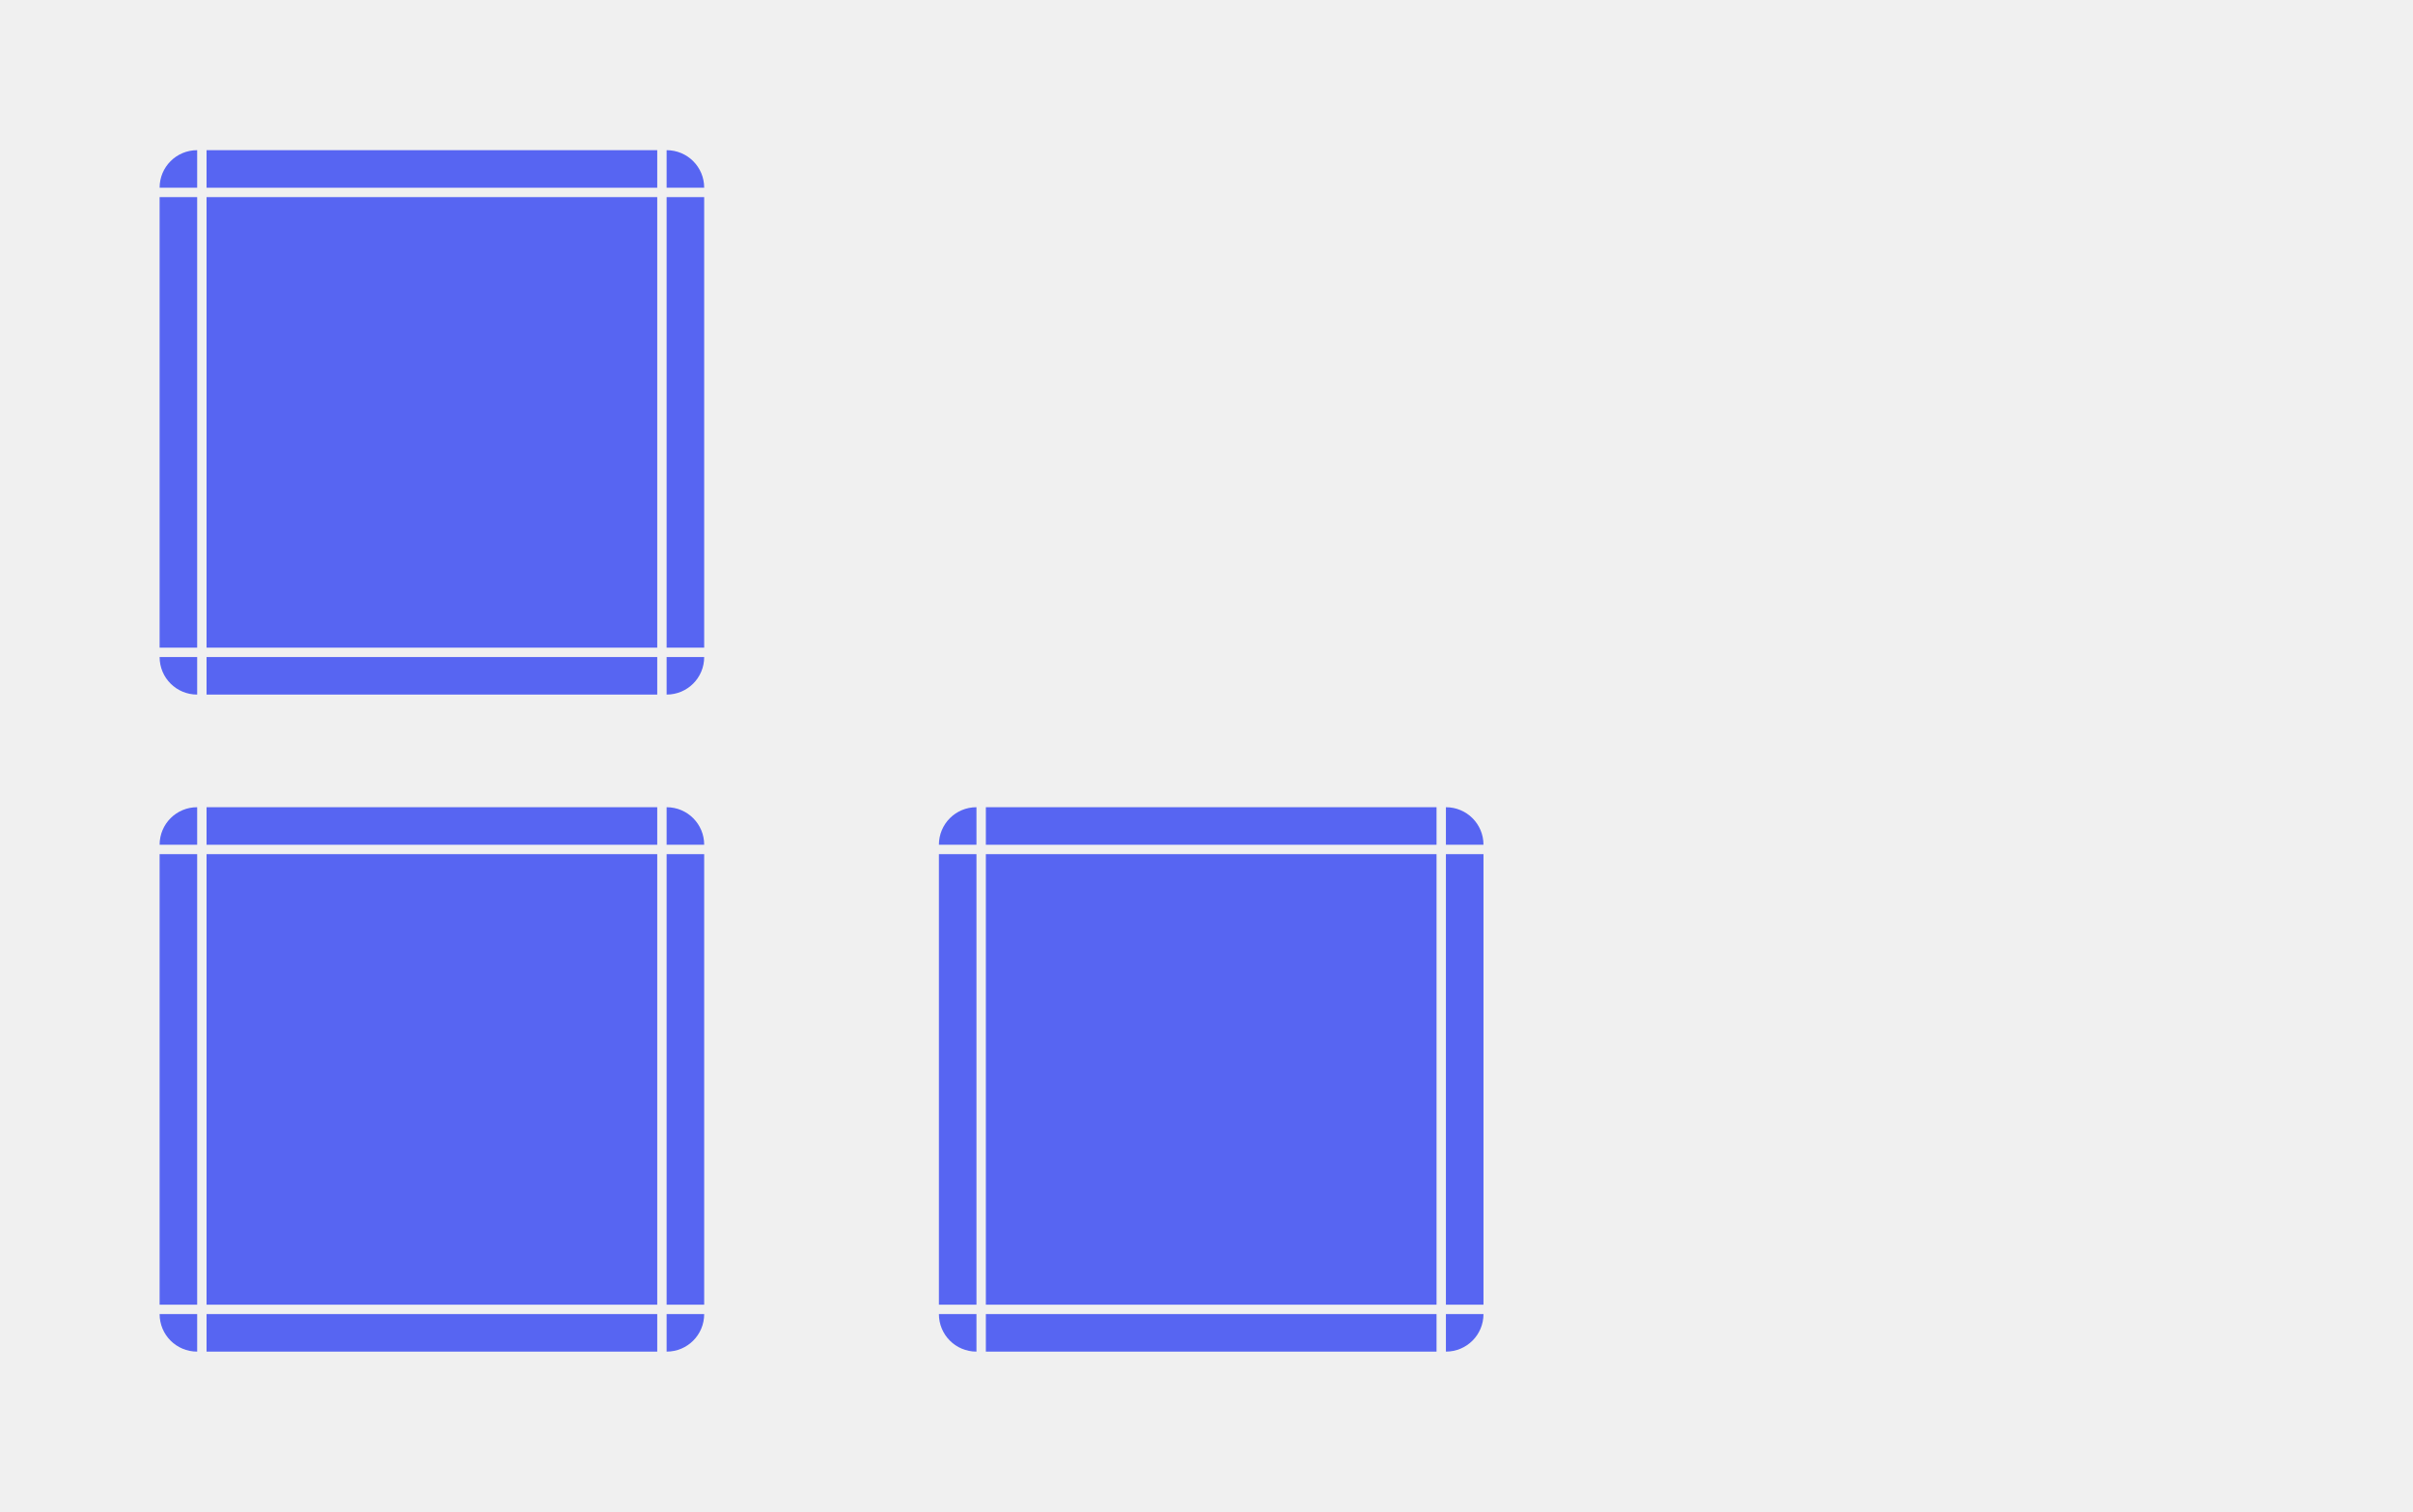
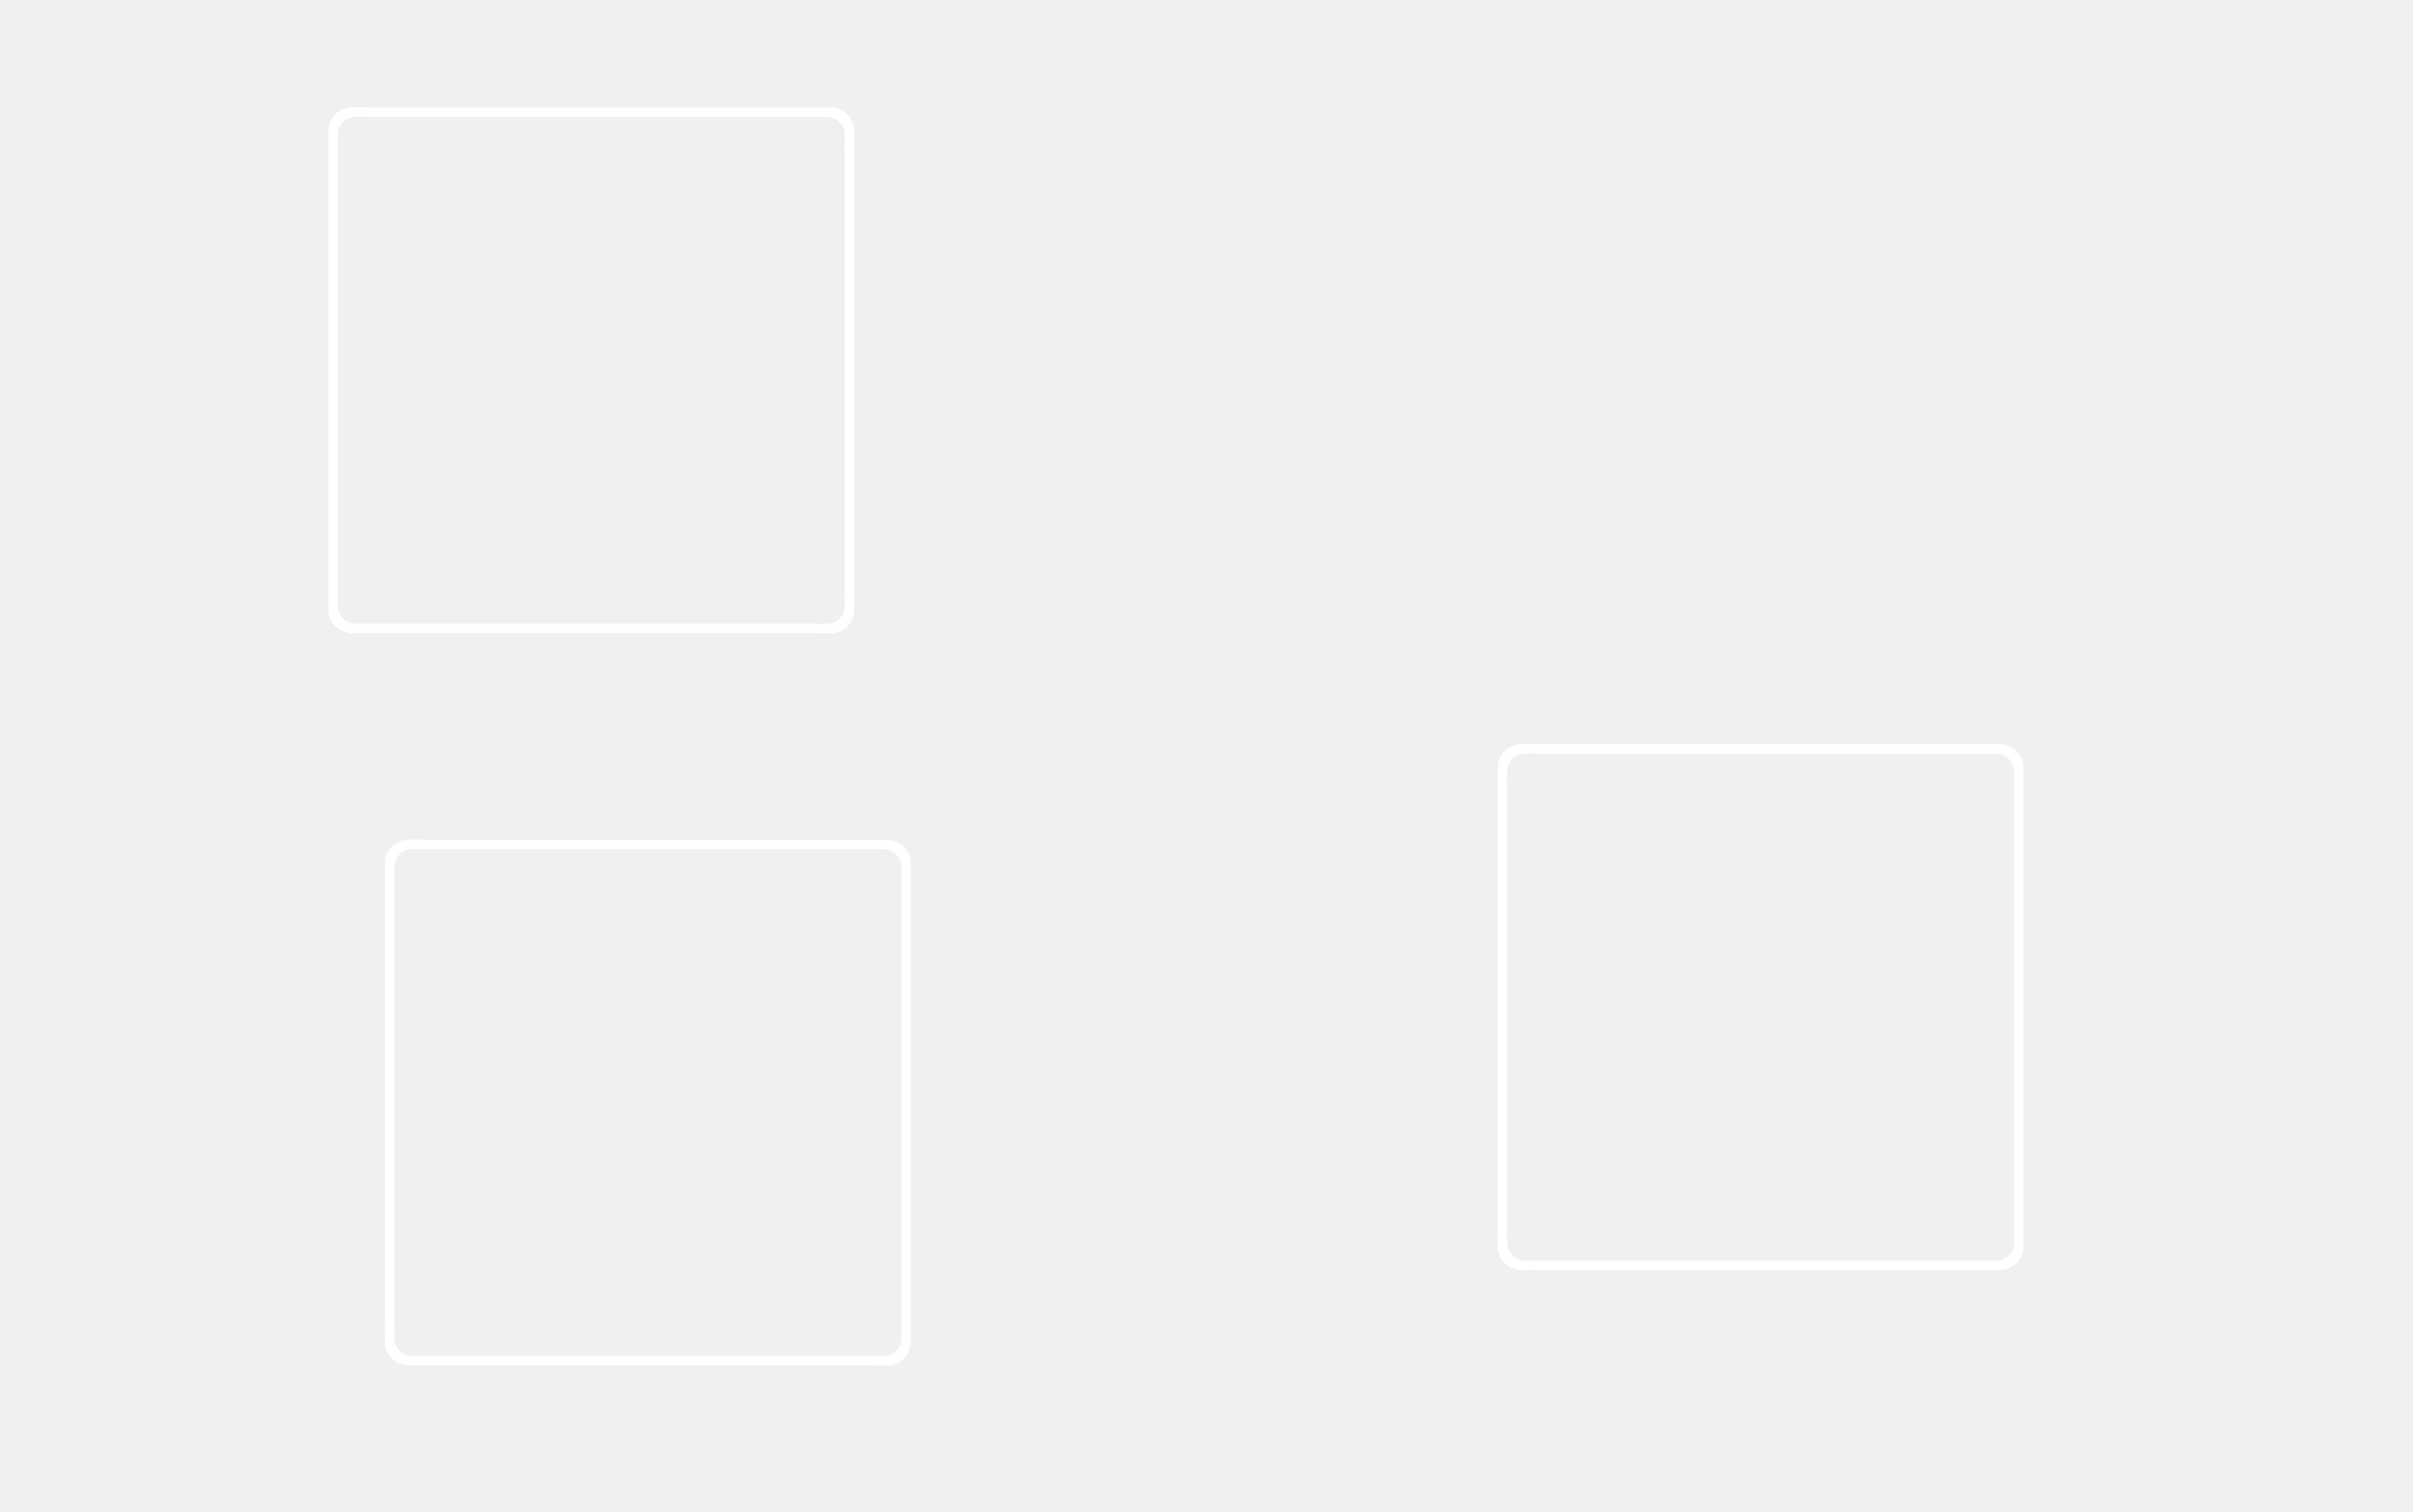
- <svg xmlns="http://www.w3.org/2000/svg" xmlns:xlink="http://www.w3.org/1999/xlink" id="svg184" version="1.0" height="161" width="257">
-   <defs id="defs3">
-     <style type="text/css" id="current-color-scheme">.ColorScheme-Text {
+ <svg xmlns="http://www.w3.org/2000/svg" xmlns:xlink="http://www.w3.org/1999/xlink" width="257" height="161" id="svg7080" version="1.0">
+   <defs id="defs7082">
+     <linearGradient id="linearGradient8746">
+       <stop id="stop8748" offset="0" style="stop-color:#ffffff;stop-opacity:1;" />
+       <stop id="stop8750" offset="1" style="stop-color:#ffffff;stop-opacity:0;" />
+     </linearGradient>
+     <linearGradient id="linearGradient8734">
+       <stop id="stop8736" offset="0" style="stop-color:#ffffff;stop-opacity:1;" />
+       <stop id="stop8738" offset="1" style="stop-color:#ffffff;stop-opacity:0;" />
+     </linearGradient>
+     <radialGradient r="70" fy="229.368" fx="355.285" cy="229.368" cx="355.285" gradientTransform="matrix(1.774717,0,0,1.156665,-709.5758,314.7636)" gradientUnits="userSpaceOnUse" id="radialGradient12915" xlink:href="#linearGradient8734" />
+     <radialGradient r="70" fy="222.732" fx="355.059" cy="222.732" cx="355.059" gradientTransform="matrix(1.779609,-6.4399432e-7,0,3.482637,-711.1346,-185.5187)" gradientUnits="userSpaceOnUse" id="radialGradient12922" xlink:href="#linearGradient8734" />
+     <radialGradient r="70" fy="236.553" fx="355.266" cy="236.553" cx="355.266" gradientTransform="matrix(1.779609,0,0,1.155838,-711.135,274.5854)" gradientUnits="userSpaceOnUse" id="radialGradient12928" xlink:href="#linearGradient8734" />
+     <radialGradient r="70" fy="236.553" fx="355.266" cy="236.553" cx="355.266" gradientTransform="matrix(0.6520708,-6.4204842e-7,0,1.158429,-351.805,274.0136)" gradientUnits="userSpaceOnUse" id="radialGradient12935" xlink:href="#linearGradient8734" />
+     <radialGradient r="70" fy="269.55" fx="353.747" cy="269.55" cx="353.747" gradientTransform="matrix(0.6498357,0,0,1.151387,-350.8407,269.1422)" gradientUnits="userSpaceOnUse" id="radialGradient12941" xlink:href="#linearGradient8746" />
+     <radialGradient r="70" fy="229.368" fx="355.285" cy="229.368" cx="355.285" gradientTransform="matrix(-1.774717,0,0,1.15509,469.5892,315.1048)" gradientUnits="userSpaceOnUse" id="radialGradient12949" xlink:href="#linearGradient8734" />
+     <radialGradient r="70" fy="222.732" fx="355.059" cy="222.732" cx="355.059" gradientTransform="matrix(-1.779609,-6.4399419e-7,0,3.482636,471.1346,-185.5186)" gradientUnits="userSpaceOnUse" id="radialGradient12955" xlink:href="#linearGradient8734" />
+     <radialGradient r="70" fy="236.553" fx="355.266" cy="236.553" cx="355.266" gradientTransform="matrix(-1.779609,0,0,1.157687,471.1346,274.1894)" gradientUnits="userSpaceOnUse" id="radialGradient12962" xlink:href="#linearGradient8734" />
+     <linearGradient xlink:href="#linearGradient4254-7" id="linearGradient4306" x1="317.917" y1="909.772" x2="317.917" y2="912.772" gradientUnits="userSpaceOnUse" />
+     <linearGradient id="linearGradient4254-7">
+       <stop style="stop-color:#888888;stop-opacity:1;" offset="0" id="stop4256" />
+       <stop style="stop-color:#232323;stop-opacity:1;" offset="1" id="stop4258" />
+     </linearGradient>
+     <linearGradient id="linearGradient5705">
+       <stop style="stop-color:#efefef;stop-opacity:0.936;" offset="0" id="stop5707" />
+       <stop style="stop-color:#ededed;stop-opacity:0;" offset="1" id="stop5709" />
+     </linearGradient>
+     <style id="current-color-scheme" type="text/css">
+       .ColorScheme-Text {
        color:#7B7C7E;
      }
      .ColorScheme-Background{
        color:#EFF0F1;
      }
      .ColorScheme-Highlight{
        color:#3DAEE6;
      }
      .ColorScheme-ViewText {
        color:#7B7C7E;
      }
      .ColorScheme-ViewBackground{
        color:#FCFCFC;
      }
      .ColorScheme-ViewHover {
        color:#3DAEE6;
      }
      .ColorScheme-ViewFocus{
        color:#1E92FF;
      }
      .ColorScheme-ButtonText {
        color:#7B7C7E;
      }
      .ColorScheme-ButtonBackground{
        color:#EFF0F1;
      }
      .ColorScheme-ButtonHover {
        color:#3DAEE6;
      }
      .ColorScheme-ButtonFocus{
        color:#1E92FF;
      }</style>
  </defs>
-   <rect id="hint-tile-center" x="49.93" y="-90.32" width="40" height="40" style="opacity:0.875;fill:#008000" />
-   <path id="selected-center" class="ColorScheme-Highlight" d="M 22,21 V 69 H 70 V 21 Z" style="color:#3daee6;opacity:1;fill:#5765f2;stroke-width:1;fill-opacity:1" />
-   <g style="opacity:1;fill:#5765f2;fill-opacity:1" id="selected-left" transform="matrix(1,0,0,3,-169.14,-2468.58)">
-     <path class="ColorScheme-Highlight" d="m 186.14,829.86 v 16 h 4 v -16 z" id="path7" style="color:#3daee6;opacity:1;fill:#5765f2;fill-opacity:1" />
-   </g>
-   <g style="opacity:1;fill:#5765f2;fill-opacity:1" id="selected-topleft" transform="translate(-169.14,-809.8601)">
-     <path id="path10" transform="matrix(0.3333333,0,0,0.3333333,170.4733,818.86)" d="M 59,21 C 52.352,21 47,26.352 47,33 H 59 Z" style="color:#3daee6;opacity:1;fill:#5765f2;stroke-width:3;fill-opacity:1" />
-   </g>
-   <g style="opacity:1;fill:#5765f2;fill-opacity:1" id="selected-top" transform="matrix(0.3664122,0,0,1,-47.66962,-809.86)">
-     <path class="ColorScheme-Highlight" d="m 190.14,825.86 v 4 h 131 v -4 z" id="path13" style="color:#3daee6;opacity:1;fill:#5765f2;fill-opacity:1" />
-   </g>
-   <g style="opacity:1;fill:#5765f2;fill-opacity:1" id="selected-topright" transform="matrix(1.499998,0,0,1.499998,-412.7094,-1222.788)">
-     <path id="path16" d="m 322.473,825.86 v 2.667 H 325.14 c 0,-1.477 -1.189,-2.667 -2.667,-2.667 z" style="color:#3daee6;opacity:1;fill:#5765f2;stroke-width:0.667;fill-opacity:1" />
-   </g>
-   <g style="opacity:1;fill:#5765f2;fill-opacity:1" id="selected-right" transform="matrix(1,0,0,3,-250.14,-2468.58)">
-     <path class="ColorScheme-Highlight" d="m 325.14,829.86 v 16 h -4 v -16 z" id="path19" style="color:#3daee6;opacity:1;fill:#5765f2;fill-opacity:1" />
-   </g>
-   <path id="normal-center" d="m 105,21 v 48 h 48 V 21 Z" style="opacity:0;fill:#000000;fill-opacity:0.928;stroke-width:1" />
-   <g id="normal-topleft" transform="matrix(0.5714292,0,0,0.5714292,-4.651536,-454.2062)" style="opacity:0;fill:#000000;fill-opacity:0.928">
-     <rect x="183.14" y="822.86" width="7" height="7" id="rect62" style="opacity:0.521;fill:#000000;fill-opacity:0.928;stroke-width:3.5" />
-     <g style="fill:#000000;fill-opacity:0.928" id="g60">
-       <path d="m 186.14,829.86 h 4 v -4 h -1.469 c -1.405,0 -2.531,1.116 -2.531,2.531 z" id="path54" style="opacity:0.823;fill:#000000;fill-opacity:0.928" />
-       <path d="m 185.14,828.39 c 0,-1.948 1.588,-3.531 3.531,-3.531 h 1.469 v 1 h -1.469 c -1.405,0 -2.531,1.116 -2.531,2.531 v 1.469 h -1 z" id="path56" style="opacity:0.85;fill:#000000;fill-opacity:0.928" />
-       <path d="m 186.14,829.86 h 1 v -1 c 0,-1.415 0.595,-2 2,-2 h 1 v -1 h -1.469 c -1.405,0 -2.531,1.116 -2.531,2.531 z" id="path58" style="fill:#000000;fill-opacity:0.928" />
-     </g>
-   </g>
-   <g id="normal-top" transform="matrix(0.366413,0,0,0.5714273,35.33017,-454.2046)" style="opacity:0;fill:#000000;fill-opacity:0.928">
-     <g style="fill:#000000;fill-opacity:0.928" id="g71">
-       <path d="m 190.14,825.86 v 4 h 131 v -4 z" id="path65" style="opacity:0.823;fill:#000000;fill-opacity:0.928" />
-       <path d="m 190.14,824.86 v 1 h 131 v -1 z" id="path67" style="opacity:0.85;fill:#000000;fill-opacity:0.928" />
-       <path d="m 190.14,825.86 v 1 h 131 v -1 z" id="path69" style="fill:#000000;fill-opacity:0.928" />
-     </g>
-     <rect x="190.14" y="822.86" width="131" height="2" id="rect73" style="opacity:0.521;fill:#000000;fill-opacity:0.928;stroke-width:6.608" />
-   </g>
-   <g style="opacity:1;fill:#5765f2;fill-opacity:1" id="selected-bottomright" transform="rotate(180,130.57,449.93)">
-     <path id="path149" transform="matrix(-0.3333333,0,0,-0.3333333,215.8067,846.86)" d="m 77,51 v 12 c 6.648,0 12,-5.352 12,-12 z" style="color:#3daee6;opacity:1;fill:#5765f2;stroke-width:3;fill-opacity:1" />
-   </g>
-   <g style="opacity:1;fill:#5765f2;fill-opacity:1" id="selected-bottom" transform="matrix(-0.3664122,0,0,-1,139.6696,899.86)">
-     <path class="ColorScheme-Highlight" d="m 190.14,825.86 v 4 h 131 v -4 z" id="path152" style="color:#3daee6;opacity:1;fill:#5765f2;fill-opacity:1" />
-   </g>
-   <g style="opacity:1;fill:#5765f2;fill-opacity:1" id="selected-bottomleft" transform="rotate(180,171.07,449.93)">
-     <path id="path155" transform="matrix(-0.3333333,0,0,-0.3333333,340.8067,846.86)" d="m 47,51 c 0,6.648 5.352,12 12,12 V 51 Z" style="color:#3daee6;opacity:1;fill:#5765f2;stroke-width:3;fill-opacity:1" />
-   </g>
-   <use style="opacity:0" height="100%" width="100%" transform="rotate(90,129,45.00005)" id="normal-right" xlink:href="#normal-top" y="0" x="0" />
-   <use style="opacity:0" height="100%" width="100%" transform="matrix(0,-1,1.000011,0,83.9998,173.9999)" id="normal-left" xlink:href="#normal-top" y="0" x="0" />
-   <use style="opacity:0" height="100%" width="100%" transform="matrix(1,0,0,-1,9.7013627e-5,89.99999)" id="normal-bottom" xlink:href="#normal-top" y="0" x="0" />
-   <use style="opacity:0" height="100%" width="100%" transform="matrix(-1,0,0,1,258,-1.2372944e-5)" id="normal-topright" xlink:href="#normal-topleft" y="0" x="0" />
-   <use style="opacity:0" height="100%" width="100%" transform="matrix(1,0,0,-1,2.0013627e-5,90)" id="normal-bottomleft" xlink:href="#normal-topleft" y="0" x="0" />
-   <use style="opacity:0" height="100%" width="100%" transform="rotate(-180,129,45)" id="normal-bottomright" xlink:href="#normal-topleft" y="0" x="0" />
-   <path id="hover-center" class="ColorScheme-Highlight" d="m 22,91 v 48 h 48 v -48 z" style="color:#3daee6;opacity:1;fill:#5765f2;stroke-width:1;fill-opacity:1" />
-   <g style="opacity:1;fill:#5765f2;fill-opacity:1" id="hover-left" transform="matrix(1,0,0,3,-169.14,-2398.58)">
-     <path class="ColorScheme-Highlight" d="m 186.14,829.86 v 16 h 4 v -16 z" id="path7-8" style="color:#3daee6;opacity:1;fill:#5765f2;fill-opacity:1" />
-   </g>
-   <g style="opacity:1;fill:#5765f2;fill-opacity:1" id="hover-topleft" transform="translate(-169.14,-739.86)">
-     <path id="path10-91" transform="matrix(0.3333333,0,0,0.3333333,170.4733,818.86)" d="M 59,21 C 52.352,21 47,26.352 47,33 H 59 Z" style="color:#3daee6;opacity:1;fill:#5765f2;stroke-width:3;fill-opacity:1" />
-   </g>
-   <g style="opacity:1;fill:#5765f2;fill-opacity:1" id="hover-top" transform="matrix(0.3664122,0,0,1,-47.6696,-739.86)">
-     <path class="ColorScheme-Highlight" d="m 190.14,825.86 v 4 h 131 v -4 z" id="path13-26" style="color:#3daee6;opacity:1;fill:#5765f2;fill-opacity:1" />
-   </g>
-   <g style="opacity:1;fill:#5765f2;fill-opacity:1" id="hover-topright" transform="matrix(1.499998,0,0,1.499998,-412.7094,-1152.788)">
-     <path id="path16-1" d="m 322.473,825.86 v 2.667 H 325.14 c 0,-1.477 -1.189,-2.667 -2.667,-2.667 z" style="color:#3daee6;opacity:1;fill:#5765f2;stroke-width:0.667;fill-opacity:1" />
-   </g>
-   <g style="opacity:1;fill:#5765f2;fill-opacity:1" id="hover-right" transform="matrix(1,0,0,3,-250.14,-2398.58)">
-     <path class="ColorScheme-Highlight" d="m 325.14,829.86 v 16 h -4 v -16 z" id="path19-7" style="color:#3daee6;opacity:1;fill:#5765f2;fill-opacity:1" />
-   </g>
-   <g style="opacity:1;fill:#5765f2;fill-opacity:1" id="hover-bottomright" transform="rotate(180,130.57,484.9301)">
-     <path id="path149-0" transform="matrix(-0.3333333,0,0,-0.3333333,215.8067,846.86)" d="m 77,51 v 12 c 6.648,0 12,-5.352 12,-12 z" style="color:#3daee6;opacity:1;fill:#5765f2;stroke-width:3;fill-opacity:1" />
-   </g>
-   <g style="opacity:1;fill:#5765f2;fill-opacity:1" id="hover-bottom" transform="matrix(-0.3664122,0,0,-1,139.6697,969.8601)">
-     <path class="ColorScheme-Highlight" d="m 190.14,825.86 v 4 h 131 v -4 z" id="path152-84" style="color:#3daee6;opacity:1;fill:#5765f2;fill-opacity:1" />
-   </g>
-   <g style="opacity:1;fill:#5765f2;fill-opacity:1" id="hover-bottomleft" transform="rotate(180,171.07,484.93)">
-     <path id="path155-7" transform="matrix(-0.3333333,0,0,-0.3333333,340.8067,846.86)" d="m 47,51 c 0,6.648 5.352,12 12,12 V 51 Z" style="color:#3daee6;opacity:1;fill:#5765f2;stroke-width:3;fill-opacity:1" />
-   </g>
-   <path id="selected+hover-center" class="ColorScheme-Highlight" d="m 105,91 v 48 h 48 v -48 z" style="color:#3daee6;opacity:1;fill:#5765f2;stroke-width:1;fill-opacity:1" />
-   <g style="opacity:1;fill:#5765f2;fill-opacity:1" id="selected+hover-left" transform="matrix(1,0,0,3,-86.14,-2398.58)">
-     <path class="ColorScheme-Highlight" d="m 186.14,829.86 v 16 h 4 v -16 z" id="path7-83" style="color:#3daee6;opacity:1;fill:#5765f2;fill-opacity:1" />
-   </g>
-   <g style="opacity:1;fill:#5765f2;fill-opacity:1" id="selected+hover-topleft" transform="translate(-86.14001,-739.8601)">
-     <path id="path10-0" transform="matrix(0.3333333,0,0,0.3333333,170.4733,818.86)" d="M 59,21 C 52.352,21 47,26.352 47,33 H 59 Z" style="color:#3daee6;opacity:1;fill:#5765f2;stroke-width:3;fill-opacity:1" />
-   </g>
-   <g style="opacity:1;fill:#5765f2;fill-opacity:1" id="selected+hover-top" transform="matrix(0.3664122,0,0,1,35.33038,-739.8601)">
-     <path class="ColorScheme-Highlight" d="m 190.14,825.86 v 4 h 131 v -4 z" id="path13-9" style="color:#3daee6;opacity:1;fill:#5765f2;fill-opacity:1" />
-   </g>
-   <g style="opacity:1;fill:#5765f2;fill-opacity:1" id="selected+hover-topright" transform="matrix(1.499998,0,0,1.499998,-329.7094,-1152.788)">
-     <path id="path16-6" d="m 322.473,825.86 v 2.667 H 325.14 c 0,-1.477 -1.189,-2.667 -2.667,-2.667 z" style="color:#3daee6;opacity:1;fill:#5765f2;stroke-width:0.667;fill-opacity:1" />
-   </g>
-   <g style="opacity:1;fill:#5765f2;fill-opacity:1" id="selected+hover-right" transform="matrix(1,0,0,3,-167.14,-2398.58)">
-     <path class="ColorScheme-Highlight" d="m 325.14,829.86 v 16 h -4 v -16 z" id="path19-4" style="color:#3daee6;opacity:1;fill:#5765f2;fill-opacity:1" />
-   </g>
-   <g style="opacity:1;fill:#5765f2;fill-opacity:1" id="selected+hover-bottomright" transform="rotate(180,172.07,484.93)">
-     <path id="path149-8" transform="matrix(-0.3333333,0,0,-0.3333333,215.8067,846.86)" d="m 77,51 v 12 c 6.648,0 12,-5.352 12,-12 z" style="color:#3daee6;opacity:1;fill:#5765f2;stroke-width:3;fill-opacity:1" />
-   </g>
-   <g style="opacity:1;fill:#5765f2;fill-opacity:1" id="selected+hover-bottom" transform="matrix(-0.3664122,0,0,-1,222.6696,969.8599)">
-     <path class="ColorScheme-Highlight" d="m 190.14,825.86 v 4 h 131 v -4 z" id="path152-7" style="color:#3daee6;opacity:1;fill:#5765f2;fill-opacity:1" />
-   </g>
-   <g style="opacity:1;fill:#5765f2;fill-opacity:1" id="selected+hover-bottomleft" transform="rotate(180,212.57,484.93)">
-     <path id="path155-1" transform="matrix(-0.3333333,0,0,-0.3333333,340.8067,846.86)" d="m 47,51 c 0,6.648 5.352,12 12,12 V 51 Z" style="color:#3daee6;opacity:1;fill:#5765f2;stroke-width:3;fill-opacity:1" />
+   <g id="layer1" transform="translate(297,-432)">
+     <rect style="opacity:0.875;fill:#008000;fill-opacity:1;stroke:none" id="hint-tile-center" width="40" height="40" x="-247.071" y="341.677" />
+     <path style="opacity:0.005;fill:#ffffff;fill-opacity:0.078;fill-rule:nonzero;stroke:none" d="m -167,449.016 0,48 48,0 0,-48 -48,0 z" id="normal-center" />
+     <g id="normal-bottom" transform="matrix(0.366577,0,0,0.4999975,-236.712,78.07355)" style="opacity:0.005">
+       <g id="g4980">
+         <path style="opacity:0.823;fill:#ffffff;fill-opacity:0.078;fill-rule:nonzero;stroke:none" d="m 190.127,845.857 0,4 130.984,-0.062 0,-3.938 -130.984,0 z" id="path4983" />
+         <path id="path4985" d="m 190.143,849.857 0,1 131,0 0,-1 -131,0 z" style="opacity:0.85;fill:#000000;fill-opacity:0.157;fill-rule:nonzero;stroke:none" />
+         <path style="fill:#ffffff;fill-opacity:0.157;fill-rule:nonzero;stroke:none" d="m 190.143,848.857 0,1 131,0 0,-1 z" id="path4987" />
+       </g>
+       <rect style="opacity:0.521;fill:#ffffff;fill-opacity:0;stroke:none" id="rect4989" width="1" height="2" x="547" y="869" transform="translate(-342.8571,-17.14286)" />
+     </g>
+     <g id="normal-bottomleft" transform="matrix(0.5714288,0,0,0.4999975,-278.6531,78.07355)" style="opacity:0.005">
+       <g id="g4993">
+         <path id="path4995" d="m 188.674,850.857 c -1.948,0 -3.531,-1.588 -3.531,-3.531 l 0,-1.469 1,0 0,1.469 c 0,1.405 1.116,2.531 2.531,2.531 l 1.469,0 0,1 -1.469,0 z" style="opacity:0.85;fill:#000000;fill-opacity:0.157;fill-rule:nonzero;stroke:none" />
+         <path id="path4997" d="m 190.143,849.857 0,-4 -4,0 0,1.469 c 0,1.405 1.116,2.531 2.531,2.531 l 1.469,0 z" style="opacity:0.823;fill:#ffffff;fill-opacity:0.078;fill-rule:nonzero;stroke:none" />
+         <path style="fill:#ffffff;fill-opacity:0.157;stroke:none" d="m 188.743,849.857 c -1.661,0 -2.6,-1.199 -2.6,-2.7 l 0,-1.3 1,0 -0.021,1.294 c -0.021,1.281 0.231,1.706 1.621,1.706 l 1.4,0 0,1 z" id="path4999" />
+       </g>
+       <rect style="opacity:0.521;fill:#ffffff;fill-opacity:0;stroke:none" id="rect5001" width="2" height="2" x="183.143" y="851.857" />
+     </g>
+     <g id="normal-left" transform="matrix(0.5714288,0,0,3.000983,-278.6531,-2041.387)" style="opacity:0.005">
+       <g id="g5005">
+         <path id="path5007" d="m 186.143,829.857 0,16 4,0 0,-16 -4,0 z" style="opacity:0.823;fill:#ffffff;fill-opacity:0.078;fill-rule:nonzero;stroke:none" />
+         <path style="opacity:0.85;fill:#000000;fill-opacity:0.157;fill-rule:nonzero;stroke:none" d="m 185.143,829.857 0,16 1,0 0,-16 -1,0 z" id="path5009" />
+         <path id="path5011" d="m 186.143,829.857 0,16 1,0 0,-16 -1,0 z" style="fill:#ffffff;fill-opacity:0.157;fill-rule:nonzero;stroke:none" />
+       </g>
+       <rect style="opacity:0.521;fill:#ffffff;fill-opacity:0;stroke:none" id="rect5013" width="2" height="3" x="183.143" y="834.857" />
+     </g>
+     <g id="normal-topleft" transform="matrix(0.5714288,0,0,0.5714308,-278.6531,-25.206)" style="opacity:0.005">
+       <g id="g5017">
+         <path style="opacity:0.823;fill:#ffffff;fill-opacity:0.078;fill-rule:nonzero;stroke:none" d="m 186.143,829.857 4,0 0,-4 -1.469,0 c -1.405,0 -2.531,1.116 -2.531,2.531 l 0,1.469 z" id="path5019" />
+         <path style="opacity:0.85;fill:#000000;fill-opacity:0.157;fill-rule:nonzero;stroke:none" d="m 185.143,828.388 c 0,-1.948 1.588,-3.531 3.531,-3.531 l 1.469,0 0,1 -1.469,0 c -1.405,0 -2.531,1.116 -2.531,2.531 l 0,1.469 -1,0 0,-1.469 z" id="path5021" />
+         <path id="path5023" d="m 186.143,829.857 1,0 0,-1 c 0,-1.415 0.595,-2 2,-2 l 1,0 0,-1 -1.469,0 c -1.405,0 -2.531,1.116 -2.531,2.531 l 0,1.469 z" style="fill:#ffffff;fill-opacity:0.157;fill-rule:nonzero;stroke:none" />
+       </g>
+       <rect style="opacity:0.521;fill:#ffffff;fill-opacity:0;stroke:none" id="rect5025" width="2" height="2" x="183.143" y="822.857" />
+     </g>
+     <g id="normal-top" transform="matrix(0.366577,0,0,0.5714316,-236.712,-25.1909)" style="opacity:0.005">
+       <g id="g5029">
+         <path style="opacity:0.823;fill:#ffffff;fill-opacity:0.078;fill-rule:nonzero;stroke:none" d="m 190.143,825.857 0,4 131,0 0,-4 -131,0 z" id="path5031" />
+         <path id="path5033" d="m 190.143,824.857 0,1 131,0 0,-1 -131,0 z" style="opacity:0.85;fill:#000000;fill-opacity:0.157;fill-rule:nonzero;stroke:none" />
+         <path style="fill:#ffffff;fill-opacity:0.157;fill-rule:nonzero;stroke:none" d="m 190.143,825.857 0,1 131,0 0,-1 -131,0 z" id="path5035" />
+       </g>
+       <rect y="822.857" x="200.143" height="2" width="3" id="rect5037" style="opacity:0.521;fill:#ffffff;fill-opacity:0;stroke:none" />
+     </g>
+     <g id="normal-topright" transform="matrix(0.5714286,0,0,0.5714316,-302.5102,-25.1909)" style="opacity:0.005">
+       <g id="g5041">
+         <path id="path5043" d="m 321.143,825.857 0,4 4,0 0,-1.469 c 0,-1.405 -1.116,-2.531 -2.531,-2.531 l -1.469,0 z" style="opacity:0.823;fill:#ffffff;fill-opacity:0.078;fill-rule:nonzero;stroke:none" />
+         <path id="path5045" d="m 322.612,824.857 c 1.948,0 3.531,1.588 3.531,3.531 l 0,1.469 -1,0 0,-1.469 c 0,-1.405 -1.116,-2.531 -2.531,-2.531 l -1.469,0 0,-1 1.469,0 z" style="opacity:0.85;fill:#000000;fill-opacity:0.157;fill-rule:nonzero;stroke:none" />
+         <path style="fill:#ffffff;fill-opacity:0.157;fill-rule:nonzero;stroke:none" d="m 325.143,829.857 -1,0 0,-1 c 0,-1.415 -0.595,-2 -2,-2 l -1,0 0,-1 1.469,0 c 1.405,0 2.531,1.116 2.531,2.531 z" id="path5047" />
+       </g>
+       <rect style="opacity:0.521;fill:#ffffff;fill-opacity:0;stroke:none" id="rect5049" width="2" height="2" x="326.143" y="822.857" />
+     </g>
+     <g id="normal-right" transform="matrix(0.5714286,0,0,3.000002,-302.5102,-2040.557)" style="opacity:0.005">
+       <g id="g5053">
+         <path style="opacity:0.823;fill:#ffffff;fill-opacity:0.078;fill-rule:nonzero;stroke:none" d="m 325.143,829.857 0,16 -4,0 0,-16 4,0 z" id="path5055" />
+         <path id="path5057" d="m 326.143,829.857 0,16 -1,0 0,-16 1,0 z" style="opacity:0.85;fill:#000000;fill-opacity:0.157;fill-rule:nonzero;stroke:none" />
+         <path style="fill:#ffffff;fill-opacity:0.157;fill-rule:nonzero;stroke:none" d="m 325.143,829.857 0,16 -1,0 0,-16 1,0 z" id="path5059" />
+       </g>
+       <rect y="832.857" x="326.143" height="3" width="2" id="rect5061" style="opacity:0.521;fill:#ffffff;fill-opacity:0;stroke:none" />
+     </g>
+     <g id="normal-bottomright" transform="matrix(0.5714286,0,0,0.4999975,-302.5102,78.07355)" style="opacity:0.005">
+       <g id="g5065">
+         <g id="g5067">
+           <path id="path5071" d="m 325.143,845.857 -4,0 0,4 1.469,0 c 1.405,0 2.531,-1.116 2.531,-2.531 l 0,-1.469 z" style="opacity:0.823;fill:#ffffff;fill-opacity:0.078;fill-rule:nonzero;stroke:none" />
+           <path style="fill:#ffffff;fill-opacity:0.157;stroke:none" d="m 322.143,849.857 c 1.597,0 3,-0.575 3,-3 0,-0.943 0,-1 0,-1 l -1,0 c 0,0.887 0,0.286 0,1 0,0.894 -0.317,2 -2,2 l -1,0 0,1 z" id="path5069" />
+           <path id="path5073" d="m 326.143,847.326 c 0,1.948 -1.588,3.531 -3.531,3.531 l -1.469,0 0,-1 1.469,0 c 1.405,0 2.531,-1.116 2.531,-2.531 l 0,-1.469 1,0 0,1.469 z" style="opacity:0.852;fill:#000000;fill-opacity:0.157;fill-rule:nonzero;stroke:none" />
+         </g>
+       </g>
+       <rect style="opacity:0.521;fill:#ffffff;fill-opacity:0;stroke:none" id="rect5075" width="2" height="2" x="326.143" y="851.857" />
+     </g>
+     <path id="hover-center" d="m -252,525.468 0,48 48,0 0,-48 -48,0 z" style="opacity:0.3;fill:#1e92ff;fill-opacity:0;fill-rule:nonzero;stroke:none" class="ColorScheme-ButtonFocus" />
+     <g transform="matrix(1,0,0,3.000983,-442.1429,-1964.934)" id="hover-left">
+       <path id="path4119-9" d="m 186.143,829.857 0,16 4,0 0,-16 -4,0 z" style="opacity:0.3;fill:#1e92ff;fill-rule:nonzero;stroke:none;fill-opacity:0" class="ColorScheme-ButtonFocus" />
+       <path class="ColorScheme-ButtonFocus" style="fill:#ffffff;fill-rule:nonzero;stroke:none;fill-opacity:1" d="m 186.143,829.857 0,16 1,0 0,-16 -1,0 z" id="path3175" />
+     </g>
+     <g transform="translate(-442.1429,-304.3891)" id="hover-topleft">
+       <path class="ColorScheme-ButtonFocus" id="path3133" d="m 186.143,829.857 4,0 0,-4 -1.469,0 c -1.405,0 -2.531,1.116 -2.531,2.531 l 0,1.469 z" style="opacity:0.3;fill:#1e92ff;fill-opacity:0;fill-rule:nonzero;stroke:none" />
+       <path style="fill:#ffffff;fill-opacity:1;fill-rule:nonzero;stroke:none" d="M 43.531,89.438 C 42.126,89.438 41,90.553 41,91.969 l 0,1.469 1,0 0,-1.094 c 0,-1.062 0.852,-1.906 1.906,-1.906 l 1.094,0 0,-1 -1.469,0 z" transform="translate(145.1429,736.4046)" id="path3135" class="ColorScheme-ButtonFocus" />
+     </g>
+     <g transform="matrix(0.366577,0,0,1,-321.712,-304.3888)" id="hover-top">
+       <path style="opacity:0.3;fill:#1e92ff;fill-opacity:0;fill-rule:nonzero;stroke:none" d="m 190.143,825.857 0,4 131,0 0,-4 -131,0 z" id="path4143-7" class="ColorScheme-ButtonFocus" />
+       <path class="ColorScheme-ButtonFocus" id="path3131" d="m 190.143,825.857 0,1 131,0 0,-1 -131,0 z" style="fill:#ffffff;fill-opacity:1;fill-rule:nonzero;stroke:none" />
+     </g>
+     <g transform="translate(-525.1428,-304.3888)" id="hover-topright">
+       <path id="path4155-3" d="m 321.143,825.857 0,4 4,0 0,-1.469 c 0,-1.405 -1.116,-2.531 -2.531,-2.531 l -1.469,0 z" style="opacity:0.3;fill:#ffffff;fill-opacity:0;fill-rule:nonzero;stroke:none" class="ColorScheme-ButtonFocus" />
+       <path style="fill:#ffffff;fill-opacity:1;fill-rule:nonzero;stroke:none" d="m 322.612,825.857 c 1.405,0 2.531,1.116 2.531,2.531 l 0,1.469 -1,0 0,-1.094 c 0,-1.062 -0.852,-1.906 -1.906,-1.906 l -1.094,0 0,-1 1.469,0 z" id="path3135-4" class="ColorScheme-ButtonFocus" />
+     </g>
+     <g transform="matrix(1,0,0,3.000002,-525.1428,-1964.104)" id="hover-right">
+       <path style="opacity:0.3;fill:#1e92ff;fill-opacity:0;fill-rule:nonzero;stroke:none" d="m 325.143,829.857 0,16 -4,0 0,-16 4,0 z" id="path4167-1" class="ColorScheme-ButtonFocus" />
+       <path class="ColorScheme-ButtonFocus" id="path3157" d="m 325.143,829.857 0,16 -1,0 0,-16 1,0 z" style="fill:#ffffff;fill-opacity:1;fill-rule:nonzero;stroke:none" />
+     </g>
+     <g transform="matrix(-1,0,0,-1,-13.85714,1403.325)" id="hover-bottomright">
+       <path class="ColorScheme-ButtonFocus" id="path3133-3" d="m 186.143,829.857 4,0 0,-4 -1.469,0 c -1.405,0 -2.531,1.116 -2.531,2.531 l 0,1.469 z" style="opacity:0.3;fill:#1e92ff;fill-opacity:0;fill-rule:nonzero;stroke:none" />
+       <path style="fill:#ffffff;fill-opacity:1;fill-rule:nonzero;stroke:none" d="M 43.531,89.438 C 42.126,89.438 41,90.553 41,91.969 l 0,1.469 1,0 0,-1.094 c 0,-1.062 0.852,-1.906 1.906,-1.906 l 1.094,0 0,-1 -1.469,0 z" transform="translate(145.1429,736.4046)" id="path3135-6" class="ColorScheme-ButtonFocus" />
+     </g>
+     <g transform="matrix(-0.366577,0,0,-1,-134.2764,1403.326)" id="hover-bottom">
+       <path style="opacity:0.3;fill:#1e92ff;fill-opacity:0;fill-rule:nonzero;stroke:none" d="m 190.143,825.857 0,4 131,0 0,-4 -131,0 z" id="path4143-7-6" class="ColorScheme-ButtonFocus" />
+       <path class="ColorScheme-ButtonFocus" id="path3131-8" d="m 190.143,825.857 0,1 131,0 0,-1 -131,0 z" style="fill:#ffffff;fill-opacity:1;fill-rule:nonzero;stroke:none" />
+     </g>
+     <g transform="matrix(-1,0,0,-1,69.14285,1403.325)" id="hover-bottomleft">
+       <path id="path4155-3-03" d="m 321.143,825.857 0,4 4,0 0,-1.469 c 0,-1.405 -1.116,-2.531 -2.531,-2.531 l -1.469,0 z" style="opacity:0.3;fill:#1e92ff;fill-opacity:0;fill-rule:nonzero;stroke:none" class="ColorScheme-ButtonFocus" />
+       <path style="fill:#ffffff;fill-opacity:1;fill-rule:nonzero;stroke:none" d="m 322.612,825.857 c 1.405,0 2.531,1.116 2.531,2.531 l 0,1.469 -1,0 0,-1.094 c 0,-1.062 -0.852,-1.906 -1.906,-1.906 l -1.094,0 0,-1 1.469,0 z" id="path3135-4-1" class="ColorScheme-ButtonFocus" />
+     </g>
+     <path id="hover-center-3" d="m -133.485,515.296 v 48 h 48 v -48 z" style="color:#1e92ff;opacity:0.3;fill:#1e92ff;fill-opacity:0;fill-rule:nonzero;stroke:none" class="ColorScheme-ButtonFocus" />
+     <g transform="matrix(1,0,0,3.000983,-323.628,-1975.106)" id="selected+hover-left">
+       <path id="path4119-9-7" d="m 186.143,829.857 v 16 h 4 v -16 z" style="color:#1e92ff;opacity:0.3;fill:#1e92ff;fill-opacity:0;fill-rule:nonzero;stroke:none" class="ColorScheme-ButtonFocus" />
+       <path class="ColorScheme-ButtonFocus" style="color:#1e92ff;fill:#ffffff;fill-opacity:1;fill-rule:nonzero;stroke:none" d="m 186.143,829.857 v 16 h 1 v -16 z" id="path3175-8" />
+     </g>
+     <g transform="translate(-323.628,-314.5612)" id="selected+hover-topleft">
+       <path class="ColorScheme-ButtonFocus" id="path3133-8" d="m 186.143,829.857 h 4 v -4 h -1.469 c -1.405,0 -2.531,1.116 -2.531,2.531 z" style="color:#1e92ff;opacity:0.3;fill:#1e92ff;fill-opacity:0;fill-rule:nonzero;stroke:none" />
+       <path style="color:#1e92ff;fill:#ffffff;fill-opacity:1;fill-rule:nonzero;stroke:none" d="M 43.531,89.438 C 42.126,89.438 41,90.553 41,91.969 v 1.469 h 1 v -1.094 c 0,-1.062 0.852,-1.906 1.906,-1.906 H 45 v -1 z" transform="translate(145.1429,736.4046)" id="path3135-8" class="ColorScheme-ButtonFocus" />
+     </g>
+     <g transform="matrix(0.366577,0,0,1,-203.1971,-314.5609)" id="selected+hover-top">
+       <path style="color:#1e92ff;opacity:0.3;fill:#1e92ff;fill-opacity:0;fill-rule:nonzero;stroke:none" d="m 190.143,825.857 v 4 h 131 v -4 z" id="path4143-7-3" class="ColorScheme-ButtonFocus" />
+       <path class="ColorScheme-ButtonFocus" id="path3131-1" d="m 190.143,825.857 v 1 h 131 v -1 z" style="color:#1e92ff;fill:#ffffff;fill-opacity:1;fill-rule:nonzero;stroke:none" />
+     </g>
+     <g transform="translate(-406.628,-314.5609)" id="selected+hover-topright">
+       <path id="path4155-3-9" d="m 321.143,825.857 v 4 h 4 v -1.469 c 0,-1.405 -1.116,-2.531 -2.531,-2.531 z" style="color:#1e92ff;opacity:0.3;fill:#ffffff;fill-opacity:0;fill-rule:nonzero;stroke:none" class="ColorScheme-ButtonFocus" />
+       <path style="color:#1e92ff;fill:#ffffff;fill-opacity:1;fill-rule:nonzero;stroke:none" d="m 322.612,825.857 c 1.405,0 2.531,1.116 2.531,2.531 v 1.469 h -1 v -1.094 c 0,-1.062 -0.852,-1.906 -1.906,-1.906 h -1.094 v -1 z" id="path3135-4-2" class="ColorScheme-ButtonFocus" />
+     </g>
+     <g transform="matrix(1,0,0,3.000002,-406.628,-1974.276)" id="selected+hover-right">
+       <path style="color:#1e92ff;opacity:0.3;fill:#1e92ff;fill-opacity:0;fill-rule:nonzero;stroke:none" d="m 325.143,829.857 v 16 h -4 v -16 z" id="path4167-1-6" class="ColorScheme-ButtonFocus" />
+       <path class="ColorScheme-ButtonFocus" id="path3157-8" d="m 325.143,829.857 v 16 h -1 v -16 z" style="color:#1e92ff;fill:#ffffff;fill-opacity:1;fill-rule:nonzero;stroke:none" />
+     </g>
+     <g transform="rotate(180,52.32887,696.5767)" id="selected+hover-bottomright">
+       <path class="ColorScheme-ButtonFocus" id="path3133-3-2" d="m 186.143,829.857 h 4 v -4 h -1.469 c -1.405,0 -2.531,1.116 -2.531,2.531 z" style="color:#1e92ff;opacity:0.3;fill:#1e92ff;fill-opacity:0;fill-rule:nonzero;stroke:none" />
+       <path style="color:#1e92ff;fill:#ffffff;fill-opacity:1;fill-rule:nonzero;stroke:none" d="M 43.531,89.438 C 42.126,89.438 41,90.553 41,91.969 v 1.469 h 1 v -1.094 c 0,-1.062 0.852,-1.906 1.906,-1.906 H 45 v -1 z" transform="translate(145.1429,736.4046)" id="path3135-6-6" class="ColorScheme-ButtonFocus" />
+     </g>
+     <g transform="matrix(-0.366577,0,0,-1,-15.76151,1393.154)" id="selected+hover-bottom">
+       <path style="color:#1e92ff;opacity:0.3;fill:#1e92ff;fill-opacity:0;fill-rule:nonzero;stroke:none" d="m 190.143,825.857 v 4 h 131 v -4 z" id="path4143-7-6-4" class="ColorScheme-ButtonFocus" />
+       <path class="ColorScheme-ButtonFocus" id="path3131-8-9" d="m 190.143,825.857 v 1 h 131 v -1 z" style="color:#1e92ff;fill:#ffffff;fill-opacity:1;fill-rule:nonzero;stroke:none" />
+     </g>
+     <g transform="rotate(180,93.82887,696.5767)" id="selected+hover-bottomleft">
+       <path id="path4155-3-03-0" d="m 321.143,825.857 v 4 h 4 v -1.469 c 0,-1.405 -1.116,-2.531 -2.531,-2.531 z" style="color:#1e92ff;opacity:0.3;fill:#1e92ff;fill-opacity:0;fill-rule:nonzero;stroke:none" class="ColorScheme-ButtonFocus" />
+       <path style="color:#1e92ff;fill:#ffffff;fill-opacity:1;fill-rule:nonzero;stroke:none" d="m 322.612,825.857 c 1.405,0 2.531,1.116 2.531,2.531 v 1.469 h -1 v -1.094 c 0,-1.062 -0.852,-1.906 -1.906,-1.906 h -1.094 v -1 z" id="path3135-4-1-4" class="ColorScheme-ButtonFocus" />
+     </g>
+     <path id="hover-center-3-9" d="m -258.023,447.45 v 48 h 48 v -48 z" style="color:#1e92ff;opacity:0.3;fill:#1e92ff;fill-opacity:0;fill-rule:nonzero;stroke:none" class="ColorScheme-ButtonFocus" />
+     <g transform="matrix(1,0,0,3.000983,-448.1659,-2042.952)" id="selected-left">
+       <path id="path4119-9-7-7" d="m 186.143,829.857 v 16 h 4 v -16 z" style="color:#1e92ff;opacity:0.3;fill:#1e92ff;fill-opacity:0;fill-rule:nonzero;stroke:none" class="ColorScheme-ButtonFocus" />
+       <path class="ColorScheme-ButtonFocus" style="color:#1e92ff;fill:#ffffff;fill-opacity:1;fill-rule:nonzero;stroke:none" d="m 186.143,829.857 v 16 h 1 v -16 z" id="path3175-8-6" />
+     </g>
+     <g transform="translate(-448.1659,-382.4073)" id="selected-topleft">
+       <path class="ColorScheme-ButtonFocus" id="path3133-8-3" d="m 186.143,829.857 h 4 v -4 h -1.469 c -1.405,0 -2.531,1.116 -2.531,2.531 z" style="color:#1e92ff;opacity:0.3;fill:#1e92ff;fill-opacity:0;fill-rule:nonzero;stroke:none" />
+       <path style="color:#1e92ff;fill:#ffffff;fill-opacity:1;fill-rule:nonzero;stroke:none" d="M 43.531,89.438 C 42.126,89.438 41,90.553 41,91.969 v 1.469 h 1 v -1.094 c 0,-1.062 0.852,-1.906 1.906,-1.906 H 45 v -1 z" transform="translate(145.1429,736.4046)" id="path3135-8-6" class="ColorScheme-ButtonFocus" />
+     </g>
+     <g transform="matrix(0.366577,0,0,1,-327.7351,-382.407)" id="selected-top">
+       <path style="color:#1e92ff;opacity:0.3;fill:#1e92ff;fill-opacity:0;fill-rule:nonzero;stroke:none" d="m 190.143,825.857 v 4 h 131 v -4 z" id="path4143-7-3-6" class="ColorScheme-ButtonFocus" />
+       <path class="ColorScheme-ButtonFocus" id="path3131-1-3" d="m 190.143,825.857 v 1 h 131 v -1 z" style="color:#1e92ff;fill:#ffffff;fill-opacity:1;fill-rule:nonzero;stroke:none" />
+     </g>
+     <g transform="translate(-531.1659,-382.407)" id="selected-topright">
+       <path id="path4155-3-9-4" d="m 321.143,825.857 v 4 h 4 v -1.469 c 0,-1.405 -1.116,-2.531 -2.531,-2.531 z" style="color:#1e92ff;opacity:0.3;fill:#ffffff;fill-opacity:0;fill-rule:nonzero;stroke:none" class="ColorScheme-ButtonFocus" />
+       <path style="color:#1e92ff;fill:#ffffff;fill-opacity:1;fill-rule:nonzero;stroke:none" d="m 322.612,825.857 c 1.405,0 2.531,1.116 2.531,2.531 v 1.469 h -1 v -1.094 c 0,-1.062 -0.852,-1.906 -1.906,-1.906 h -1.094 v -1 z" id="path3135-4-2-8" class="ColorScheme-ButtonFocus" />
+     </g>
+     <g transform="matrix(1,0,0,3.000002,-531.1659,-2042.123)" id="selected-right">
+       <path style="color:#1e92ff;opacity:0.3;fill:#1e92ff;fill-opacity:0;fill-rule:nonzero;stroke:none" d="m 325.143,829.857 v 16 h -4 v -16 z" id="path4167-1-6-2" class="ColorScheme-ButtonFocus" />
+       <path class="ColorScheme-ButtonFocus" id="path3157-8-9" d="m 325.143,829.857 v 16 h -1 v -16 z" style="color:#1e92ff;fill:#ffffff;fill-opacity:1;fill-rule:nonzero;stroke:none" />
+     </g>
+     <g transform="rotate(180,-9.940098,662.6537)" id="selected-bottomright">
+       <path class="ColorScheme-ButtonFocus" id="path3133-3-2-9" d="m 186.143,829.857 h 4 v -4 h -1.469 c -1.405,0 -2.531,1.116 -2.531,2.531 z" style="color:#1e92ff;opacity:0.3;fill:#1e92ff;fill-opacity:0;fill-rule:nonzero;stroke:none" />
+       <path style="color:#1e92ff;fill:#ffffff;fill-opacity:1;fill-rule:nonzero;stroke:none" d="M 43.531,89.438 C 42.126,89.438 41,90.553 41,91.969 v 1.469 h 1 v -1.094 c 0,-1.062 0.852,-1.906 1.906,-1.906 H 45 v -1 z" transform="translate(145.1429,736.4046)" id="path3135-6-6-0" class="ColorScheme-ButtonFocus" />
+     </g>
+     <g transform="matrix(-0.366577,0,0,-1,-140.2995,1325.307)" id="selected-bottom">
+       <path style="color:#1e92ff;opacity:0.3;fill:#1e92ff;fill-opacity:0;fill-rule:nonzero;stroke:none" d="m 190.143,825.857 v 4 h 131 v -4 z" id="path4143-7-6-4-8" class="ColorScheme-ButtonFocus" />
+       <path class="ColorScheme-ButtonFocus" id="path3131-8-9-5" d="m 190.143,825.857 v 1 h 131 v -1 z" style="color:#1e92ff;fill:#ffffff;fill-opacity:1;fill-rule:nonzero;stroke:none" />
+     </g>
+     <g transform="rotate(180,31.5599,662.6536)" id="selected-bottomleft">
+       <path id="path4155-3-03-0-9" d="m 321.143,825.857 v 4 h 4 v -1.469 c 0,-1.405 -1.116,-2.531 -2.531,-2.531 z" style="color:#1e92ff;opacity:0.3;fill:#1e92ff;fill-opacity:0;fill-rule:nonzero;stroke:none" class="ColorScheme-ButtonFocus" />
+       <path style="color:#1e92ff;fill:#ffffff;fill-opacity:1;fill-rule:nonzero;stroke:none" d="m 322.612,825.857 c 1.405,0 2.531,1.116 2.531,2.531 v 1.469 h -1 v -1.094 c 0,-1.062 -0.852,-1.906 -1.906,-1.906 h -1.094 v -1 z" id="path3135-4-1-4-6" class="ColorScheme-ButtonFocus" />
+     </g>
  </g>
</svg>
